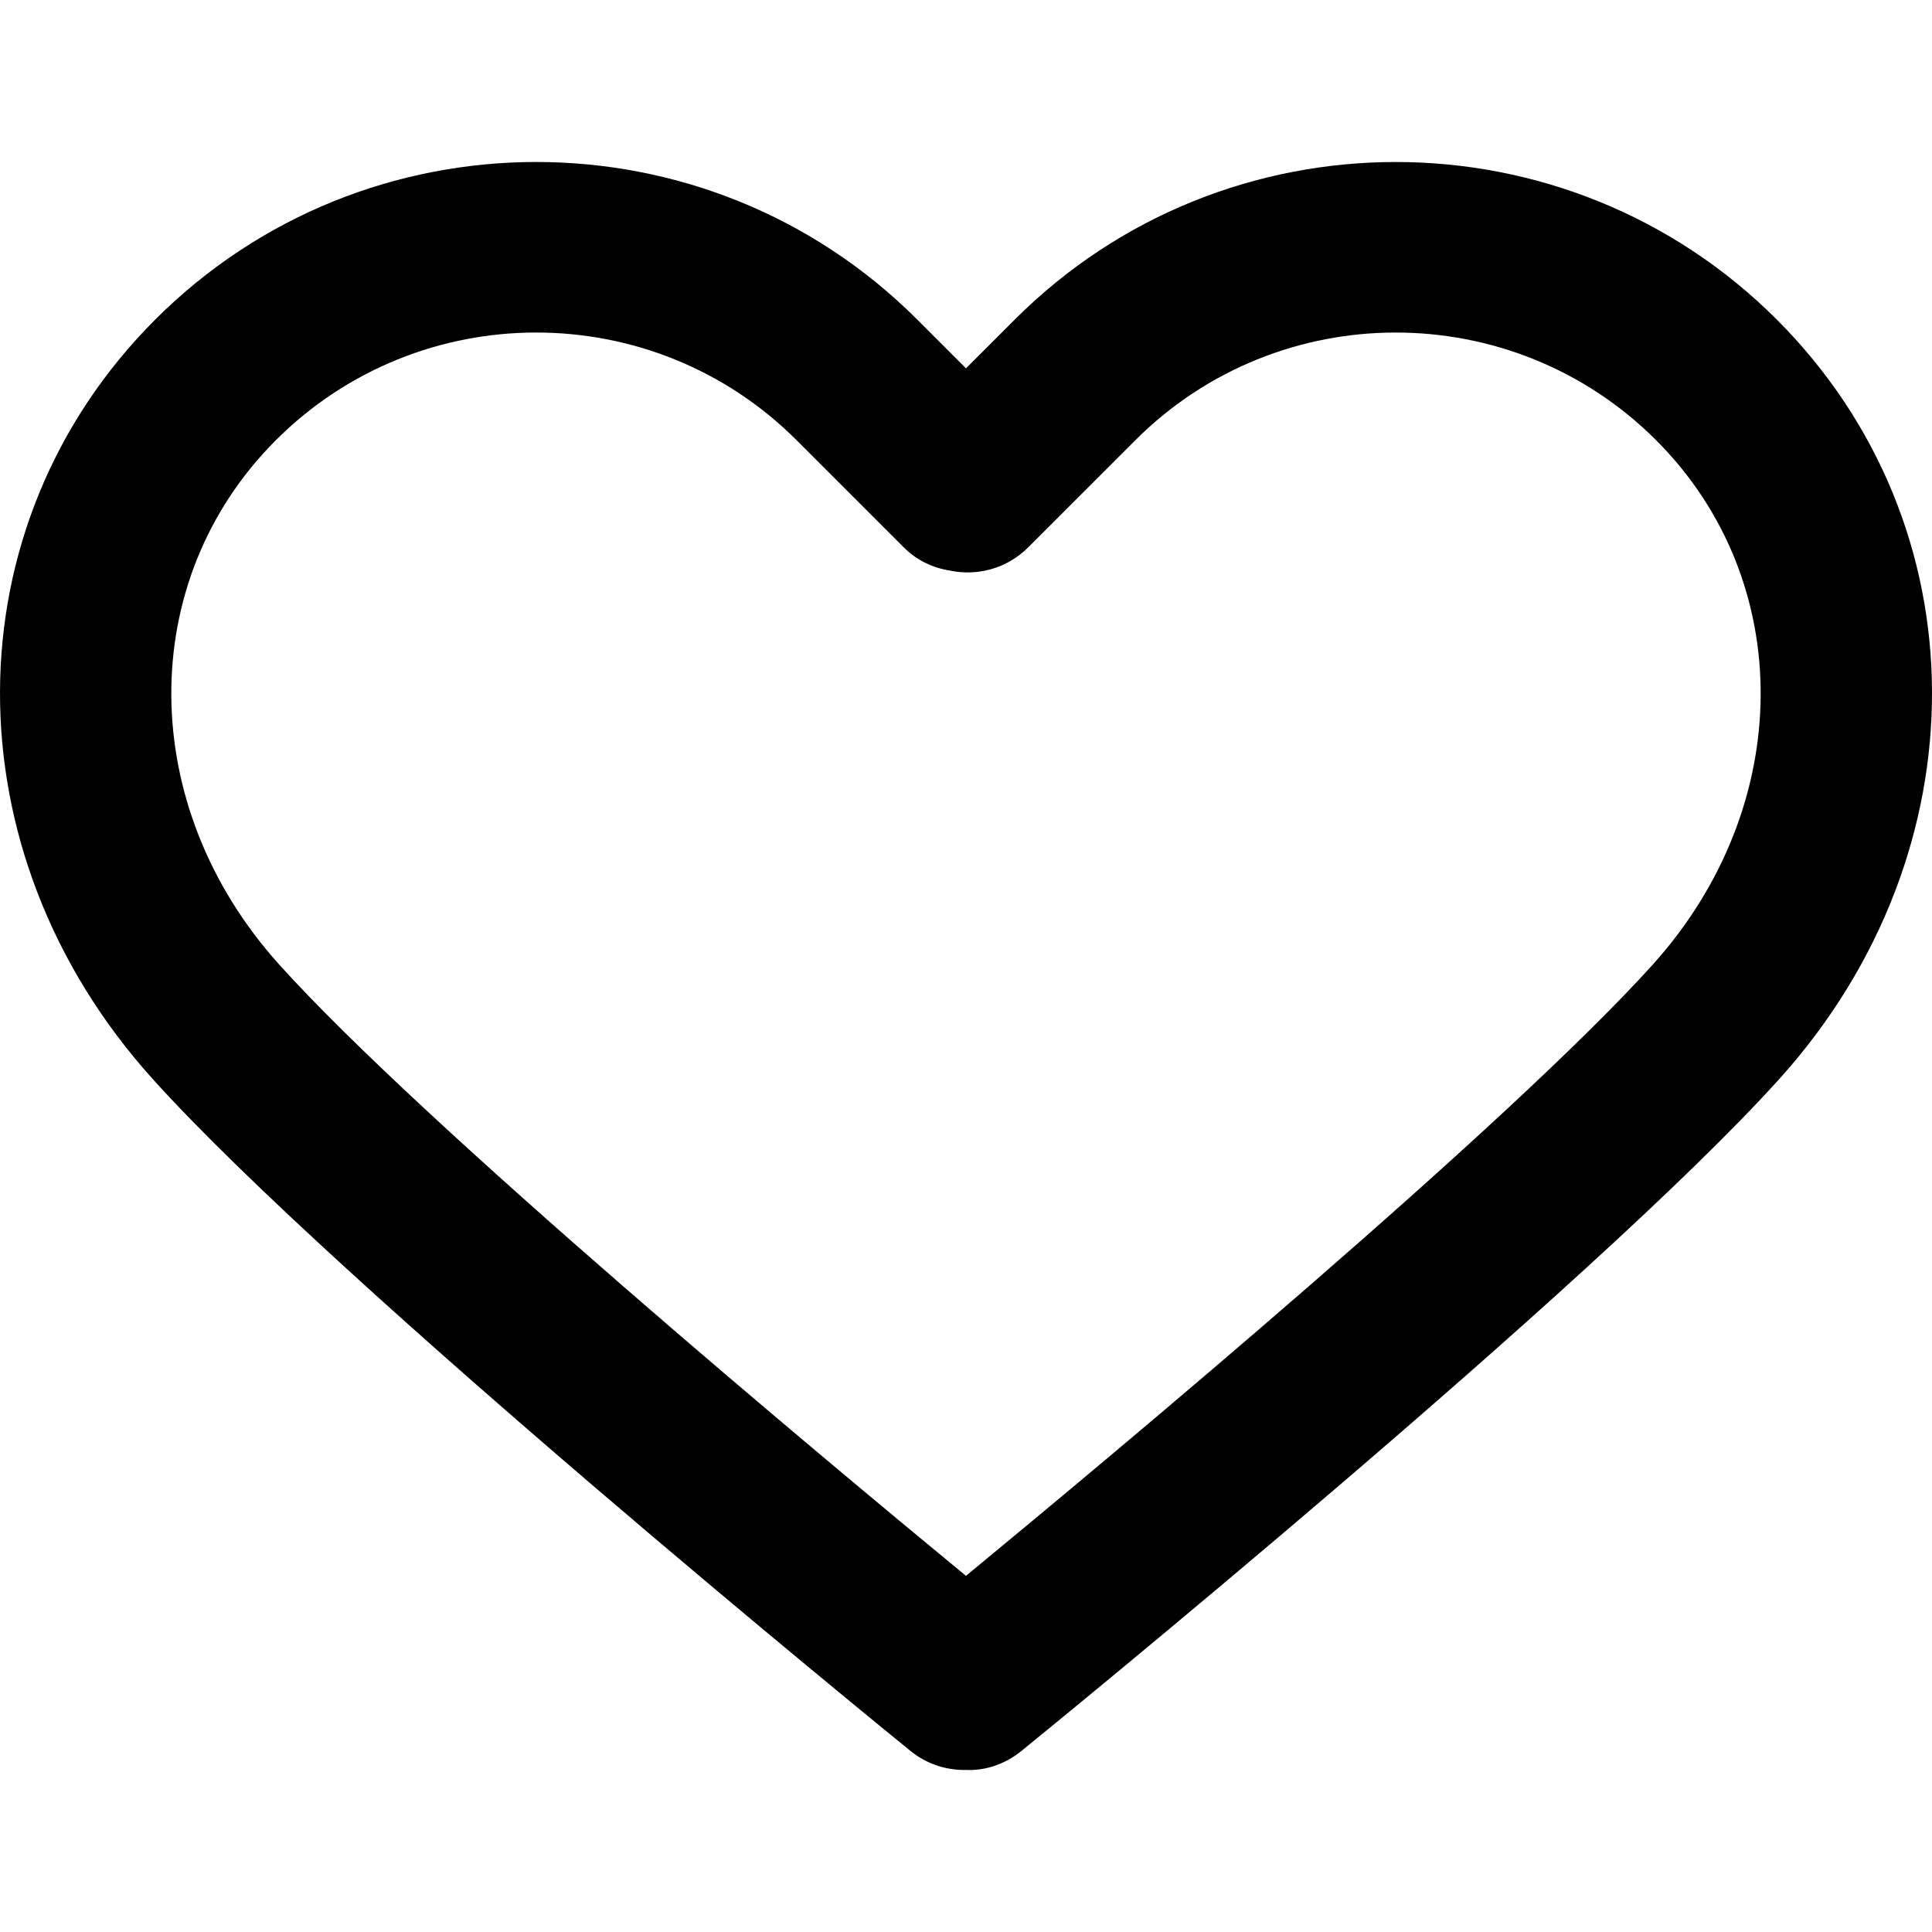
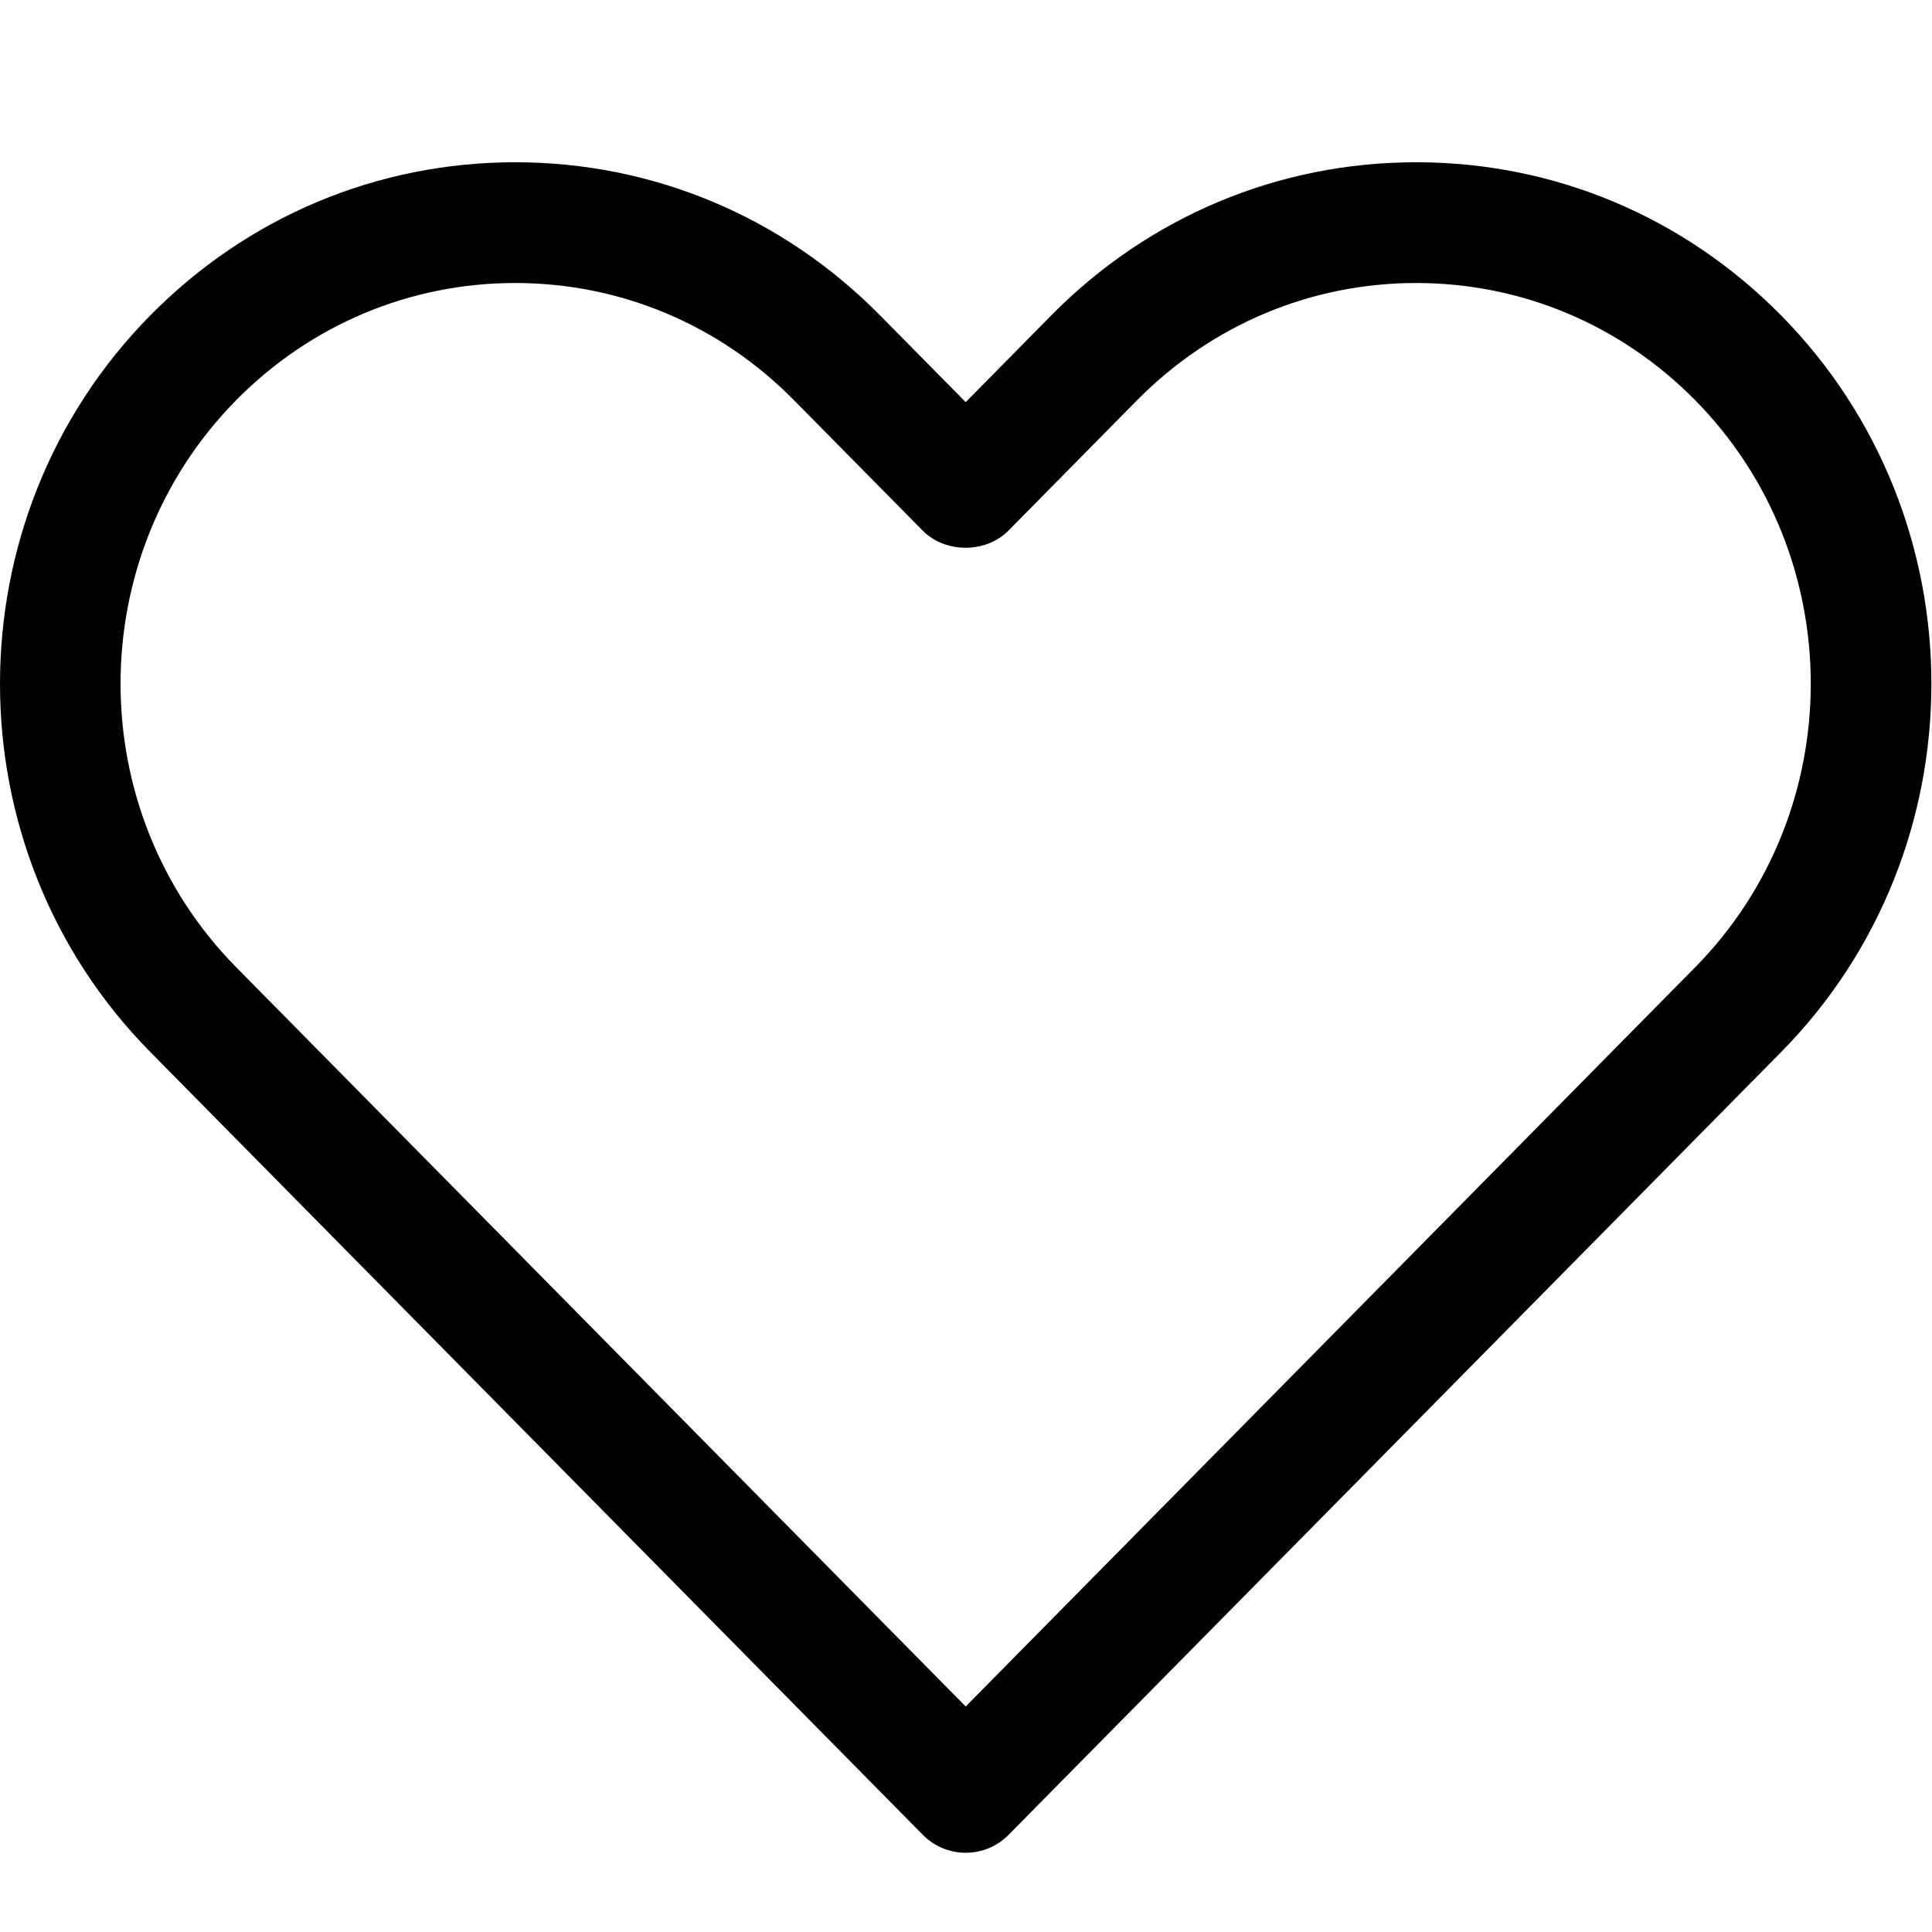
- <svg xmlns="http://www.w3.org/2000/svg" version="1.1" id="Capa_1" x="0px" y="0px" viewBox="0 0 67.949 67.949" style="enable-background:new 0 0 67.949 67.949;" xml:space="preserve">
-   <g>
-     <path fill="current" d="M62.49,11.239c-7.39-7.388-19.412-7.388-26.8,0l-1.716,1.715l-1.715-1.715c-7.388-7.389-19.411-7.389-26.799,0   c-7.238,7.238-7.285,18.711-0.109,26.688c6.545,7.273,25.848,22.986,26.667,23.651c0.556,0.452,1.225,0.672,1.89,0.672   c0.022,0,0.044,0,0.065-0.001c0.688,0.032,1.381-0.204,1.955-0.671c0.819-0.665,20.124-16.378,26.671-23.652   C69.774,29.95,69.727,18.477,62.49,11.239z M58.139,33.913c-5.103,5.669-19.13,17.361-24.166,21.51   c-5.036-4.148-19.06-15.839-24.162-21.509C4.805,28.35,4.758,20.426,9.702,15.482c2.525-2.524,5.841-3.787,9.157-3.787   s6.632,1.262,9.157,3.787l3.772,3.772c0.449,0.449,1.015,0.717,1.609,0.811c0.964,0.207,2.01-0.062,2.76-0.81l3.774-3.773   c5.051-5.049,13.267-5.048,18.315,0C63.19,20.426,63.143,28.35,58.139,33.913z" />
+ <svg xmlns="http://www.w3.org/2000/svg" width="16" height="16" viewBox="0 0 512 512" fill="none">
+   <g id="heart">
+     <path id="Heart" d="M472.064 83.221C446.251 57.067 411.925 42.667 375.381 42.667C338.837 42.667 304.533 57.067 278.72 83.2L256 106.24L233.28 83.221C207.467 57.067 173.141 42.667 136.619 42.667C100.075 42.667 65.749 57.067 39.936 83.221C-13.205 137.067 -13.205 224.683 39.936 278.485L244.608 485.888C247.616 488.96 251.712 490.667 256 490.667C260.288 490.667 264.384 488.96 267.392 485.888L472.064 278.507C525.205 224.683 525.205 137.088 472.064 83.221Z" fill="current" />
+     <path id="Outline" d="M244.528 486.221C247.536 489.293 251.632 491 255.92 491C260.208 491 264.304 489.293 267.312 486.221L471.984 278.84C525.125 225.016 525.125 137.4 471.984 83.555C446.171 57.4 411.845 43 375.301 43C338.757 43 304.453 57.4 278.64 83.533L255.92 106.573L233.2 83.555C207.387 57.4 173.061 43 136.539 43C99.995 43 65.669 57.4 39.856 83.555C-13.285 137.4 -13.285 225.016 39.856 278.819L244.528 486.221ZM62.619 106.019C82.373 86.029 108.635 75 136.517 75C164.421 75 190.661 86.029 210.395 106.04L244.507 140.6C250.501 146.68 261.275 146.68 267.269 140.6L301.381 106.019C321.179 86.029 347.419 75 375.301 75C403.205 75 429.445 86.029 449.2 106.019C490.096 147.469 490.096 214.904 449.2 256.376L255.92 452.237L62.619 256.355C21.723 214.925 21.723 147.469 62.619 106.019V106.019Z" fill="black" />
  </g>
-   <g>
- </g>
-   <g>
- </g>
-   <g>
- </g>
-   <g>
- </g>
-   <g>
- </g>
-   <g>
- </g>
-   <g>
- </g>
-   <g>
- </g>
-   <g>
- </g>
-   <g>
- </g>
-   <g>
- </g>
-   <g>
- </g>
-   <g>
- </g>
-   <g>
- </g>
-   <g>
- </g>
</svg>
